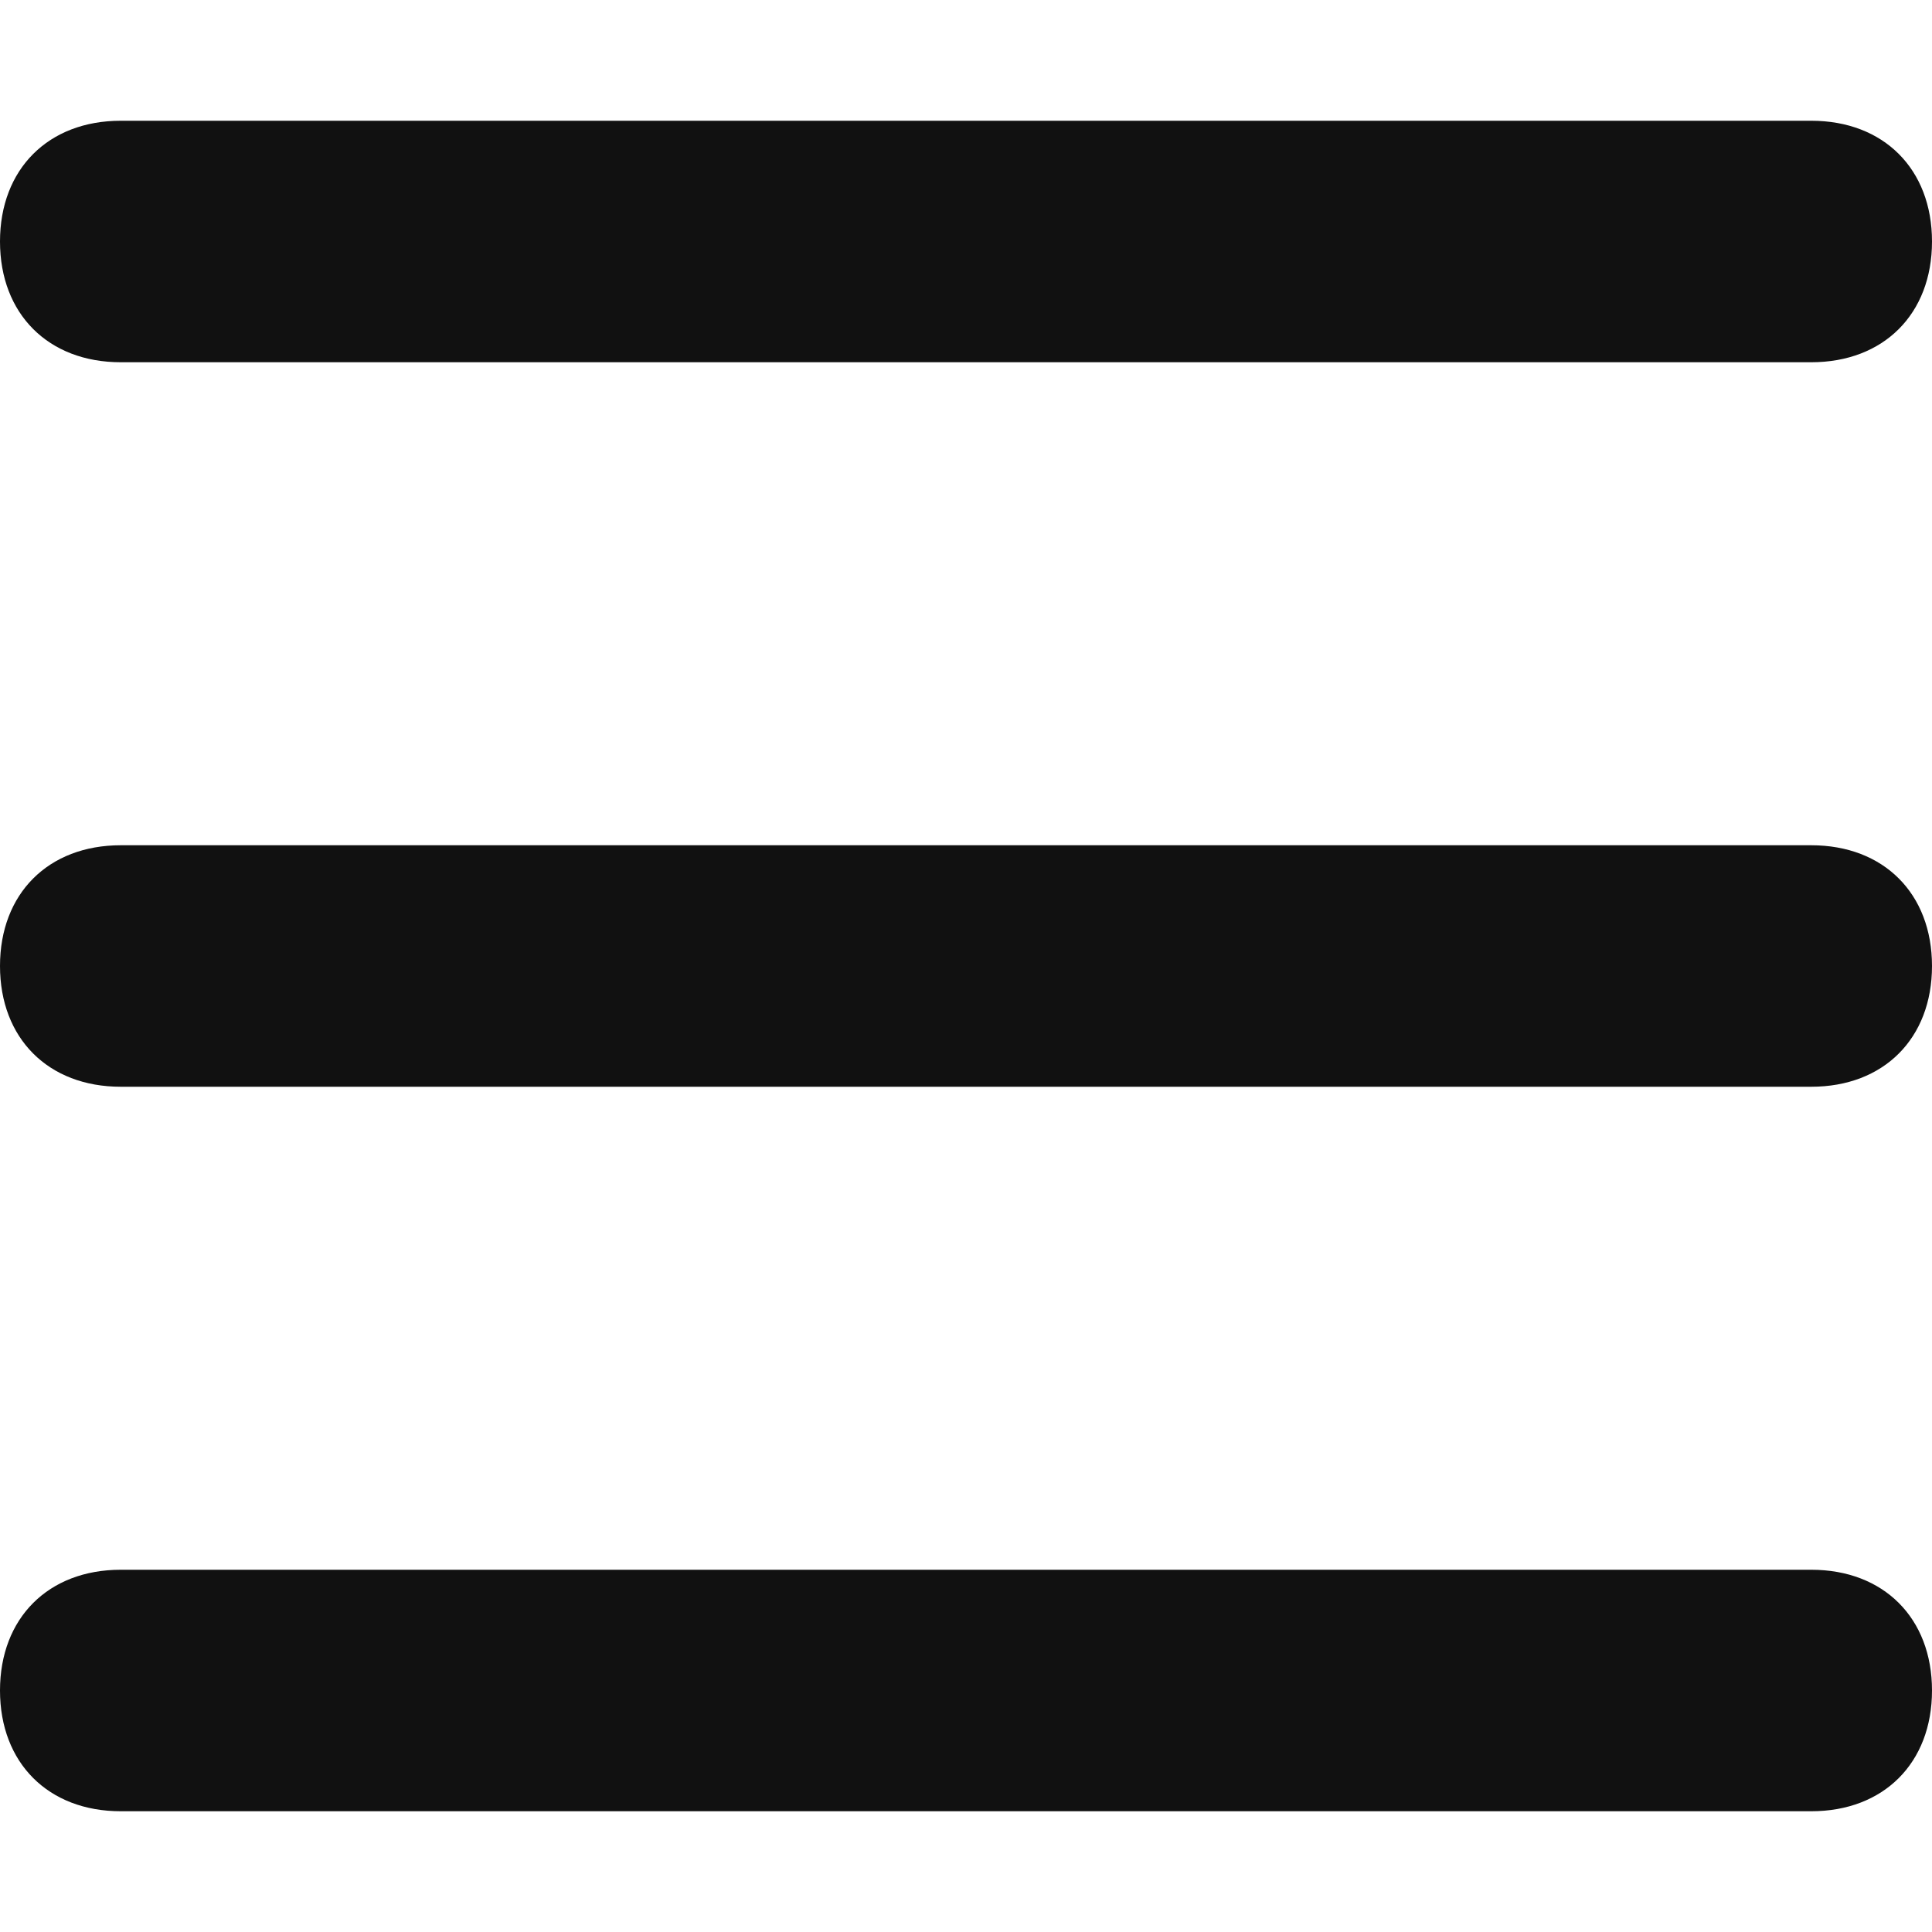
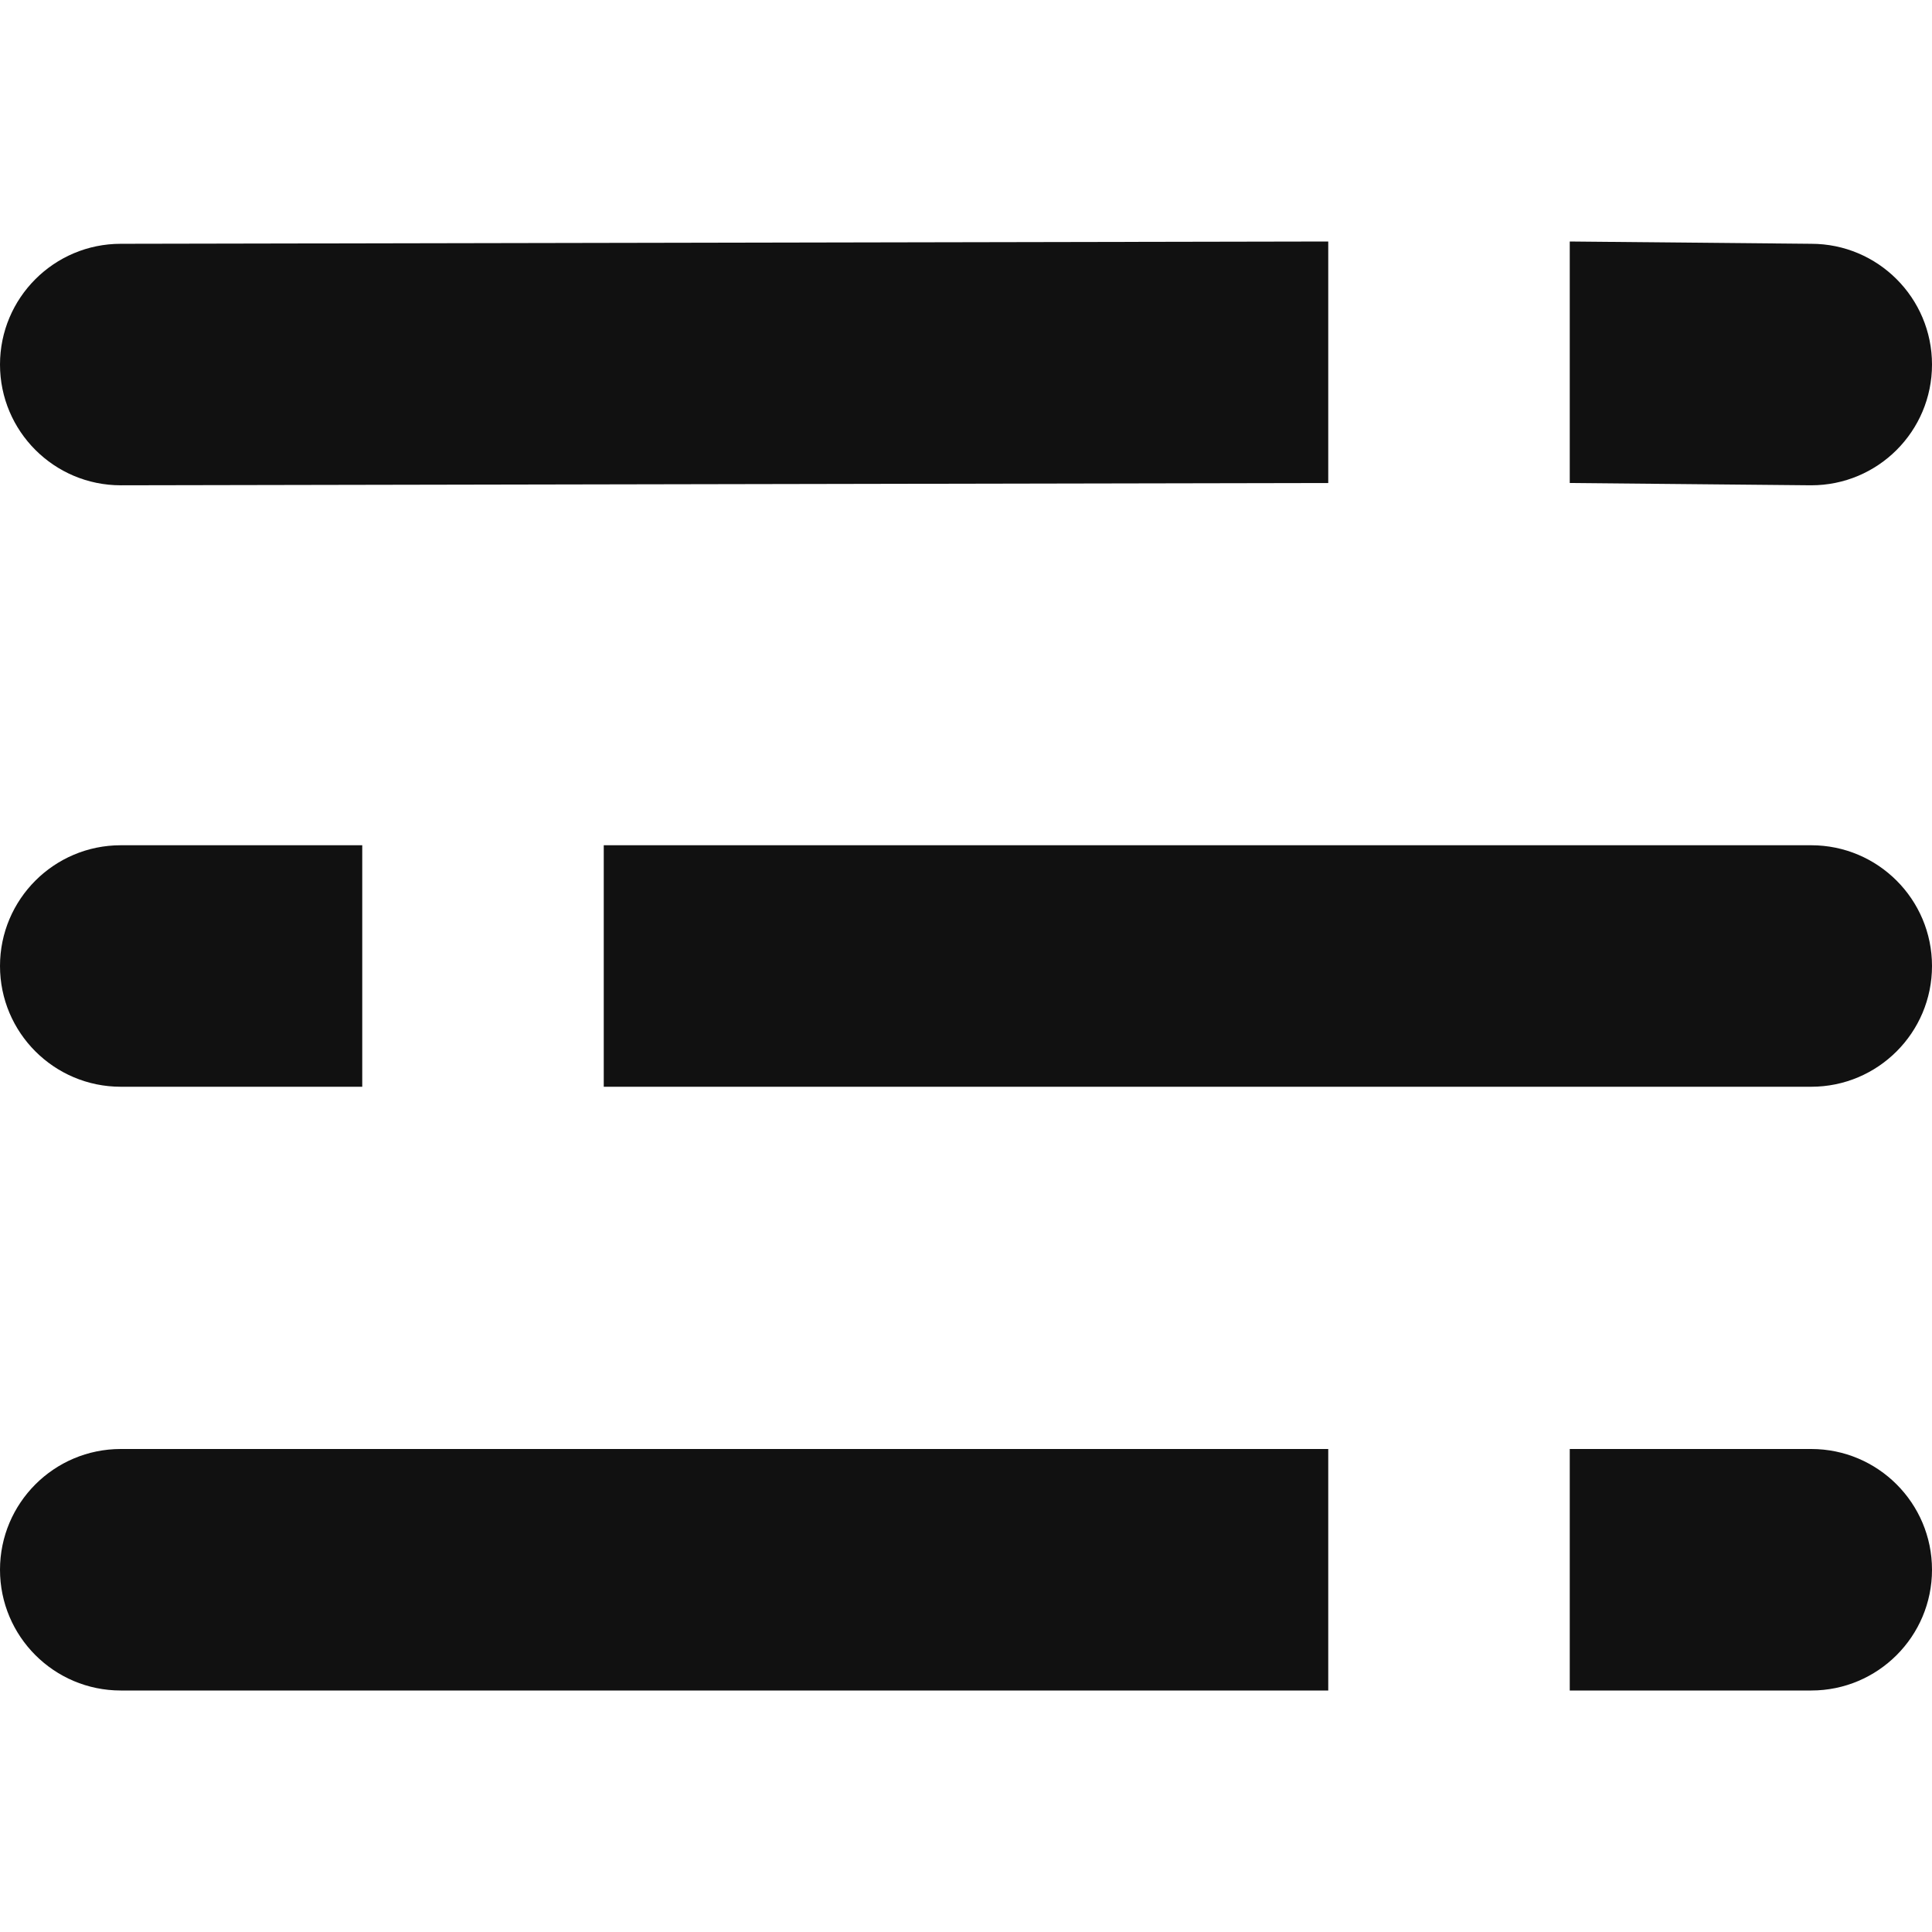
- <svg xmlns="http://www.w3.org/2000/svg" version="1.1" x="0px" y="0px" viewBox="0 0 16 16" xml:space="preserve" width="16" height="16">
-   <g class="nc-icon-wrapper" fill="#111111">
-     <path data-color="color-2" fill="#111111" d="M15,7H1C0.4,7,0,7.4,0,8s0.4,1,1,1h14c0.6,0,1-0.4,1-1S15.6,7,15,7z" />
-     <path fill="#111111" d="M15,1H1C0.4,1,0,1.4,0,2s0.4,1,1,1h14c0.6,0,1-0.4,1-1S15.6,1,15,1z" />
-     <path fill="#111111" d="M15,13H1c-0.6,0-1,0.4-1,1s0.4,1,1,1h14c0.6,0,1-0.4,1-1S15.6,13,15,13z" />
+ <svg xmlns="http://www.w3.org/2000/svg" width="16" height="16">
+   <g transform="translate(0 0)">
+     <g class="nc-icon-wrapper" fill="#111111">
+       <path fill="#111111" d="M11,4L1,4.019c-0.552,0-1-0.448-1-1v0c0-0.552,0.448-1,1-1L11,2V4z" />
+       <path fill="#111111" d="M15,9H5V7h10c0.552,0,1,0.448,1,1v0C16,8.552,15.552,9,15,9z" />
+       <path data-color="color-2" d="M15,4.019L13,4V2l2,0.019c0.552,0,1,0.448,1,1v0C16,3.572,15.552,4.019,15,4.019z" />
+       <path fill="#111111" d="M11,14H1c-0.552,0-1-0.448-1-1v0c0-0.552,0.448-1,1-1h10V14z" />
+       <path data-color="color-2" d="M15,14h-2v-2h2c0.552,0,1,0.448,1,1v0C16,13.552,15.552,14,15,14z" />
+       <path data-color="color-2" d="M3,9H1C0.448,9,0,8.552,0,8v0c0-0.552,0.448-1,1-1h2V9z" />
+     </g>
  </g>
</svg>
